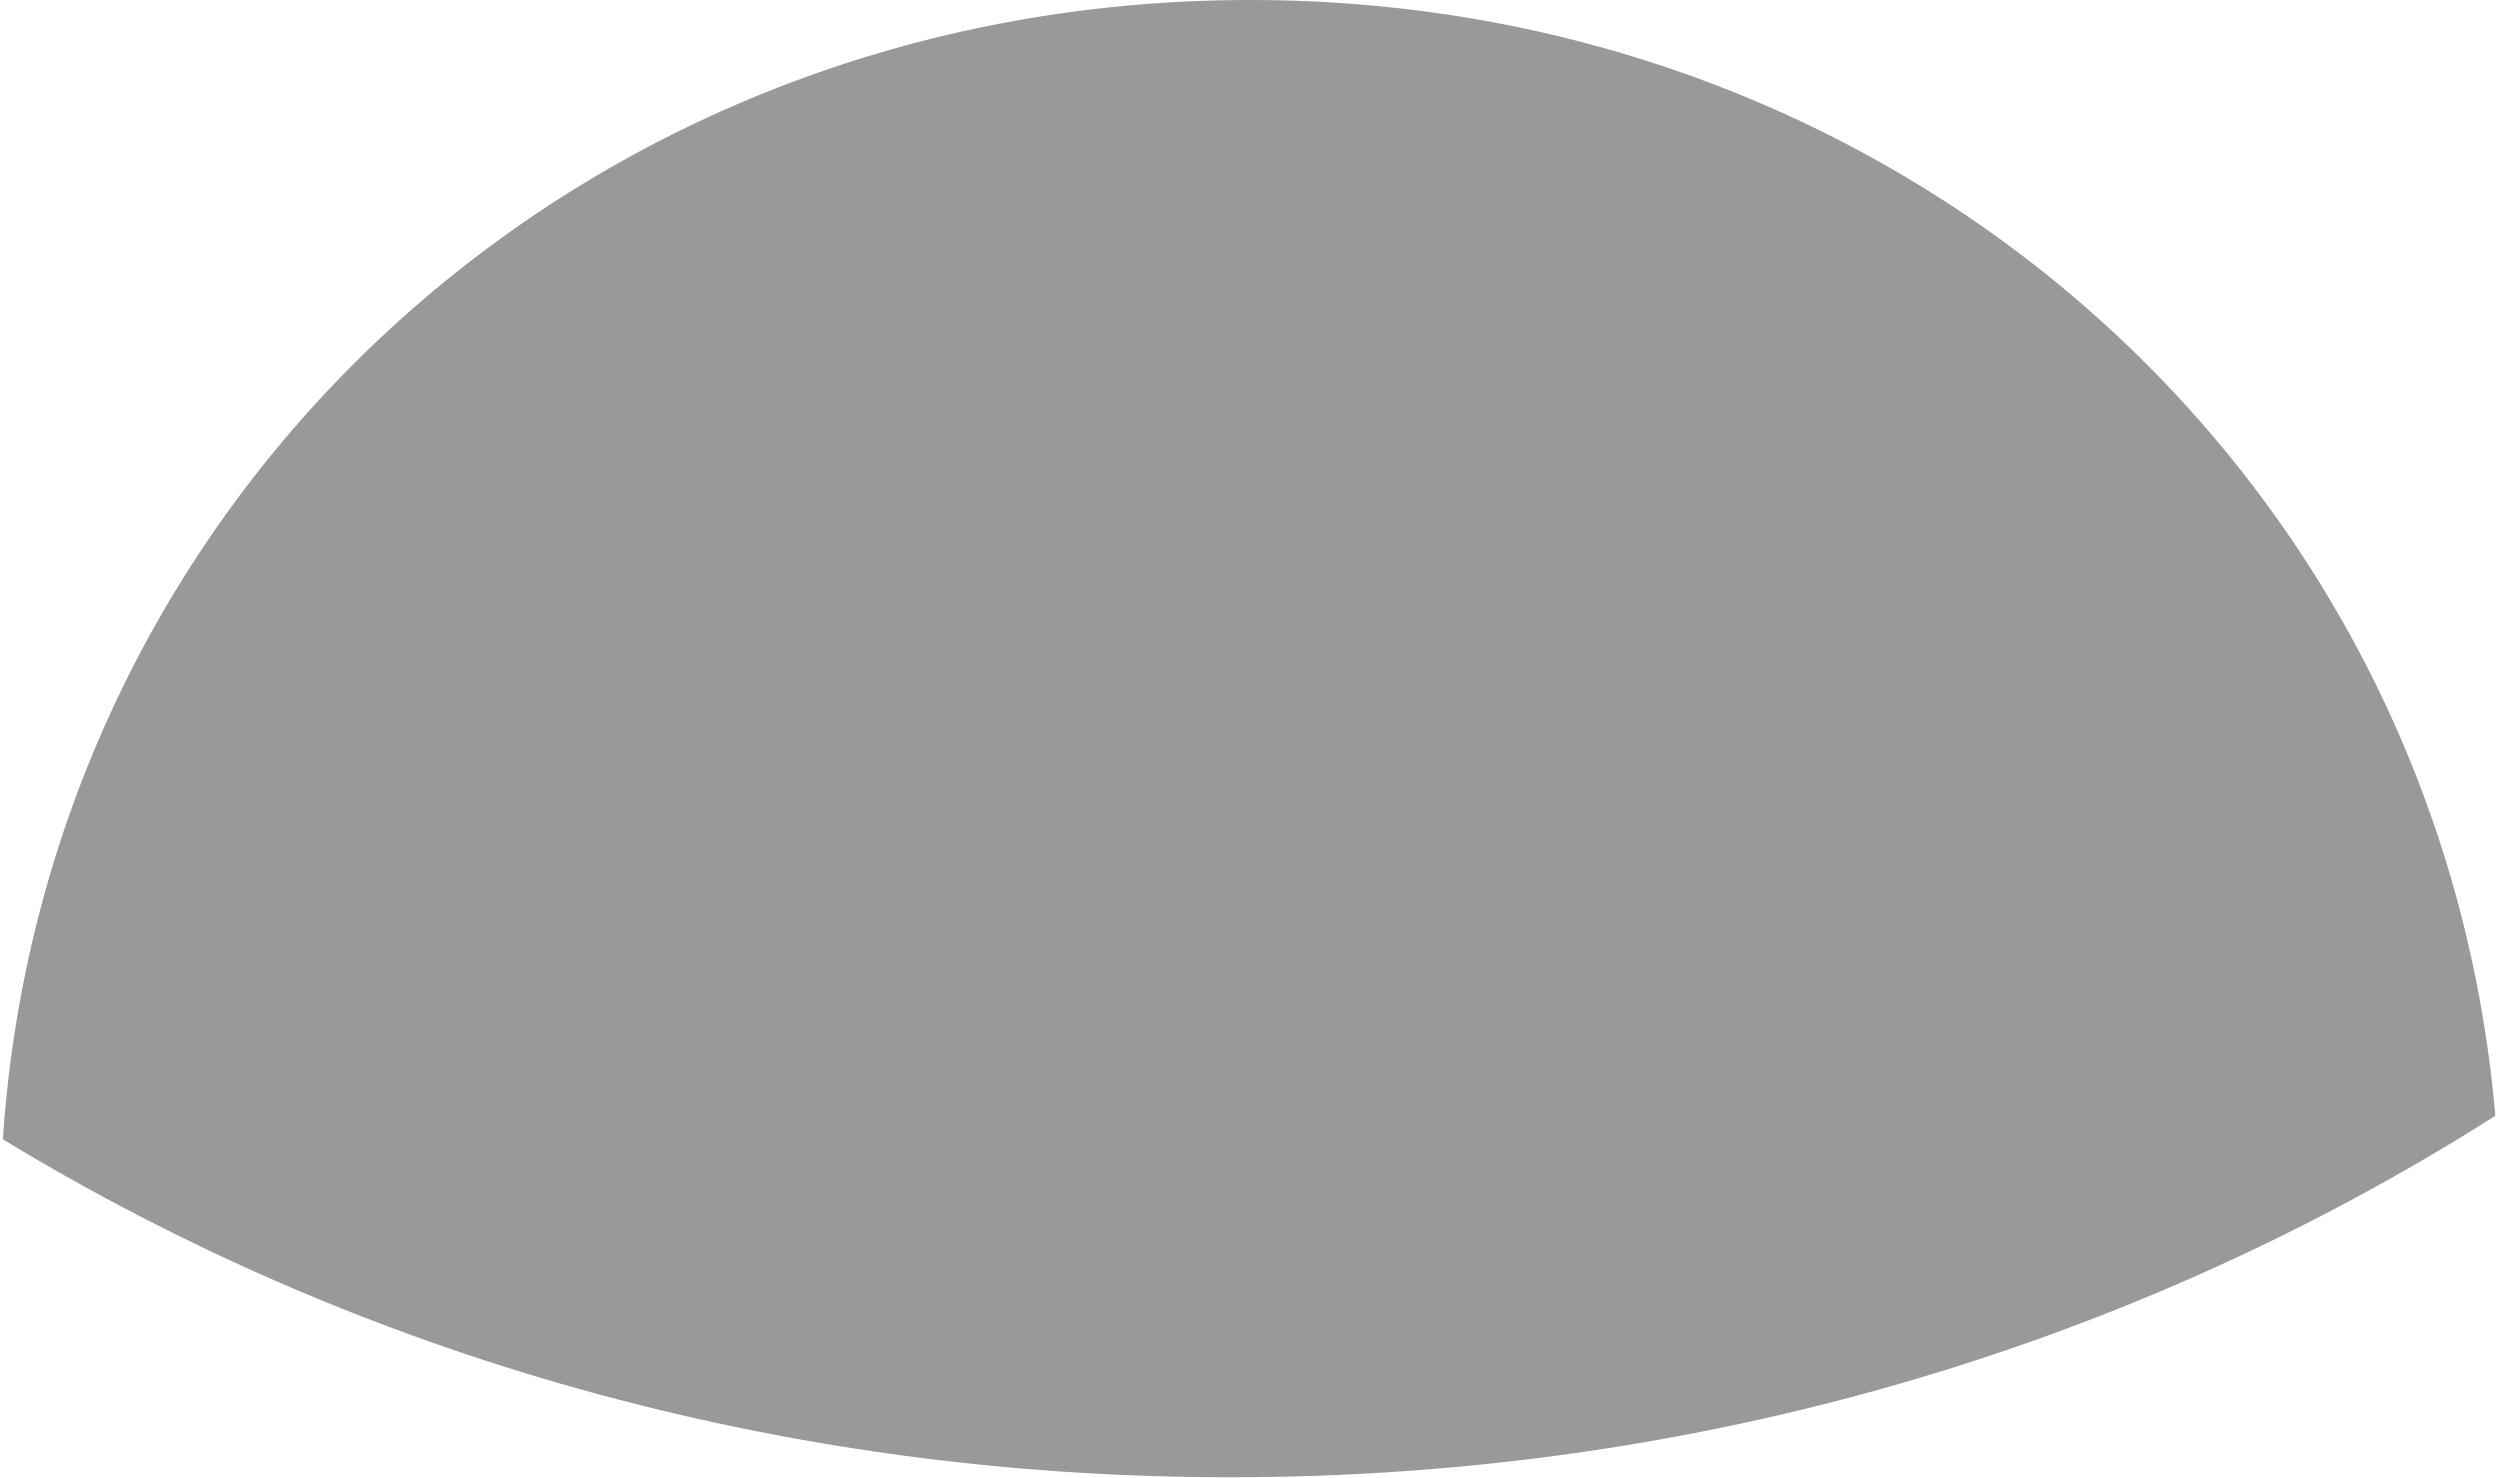
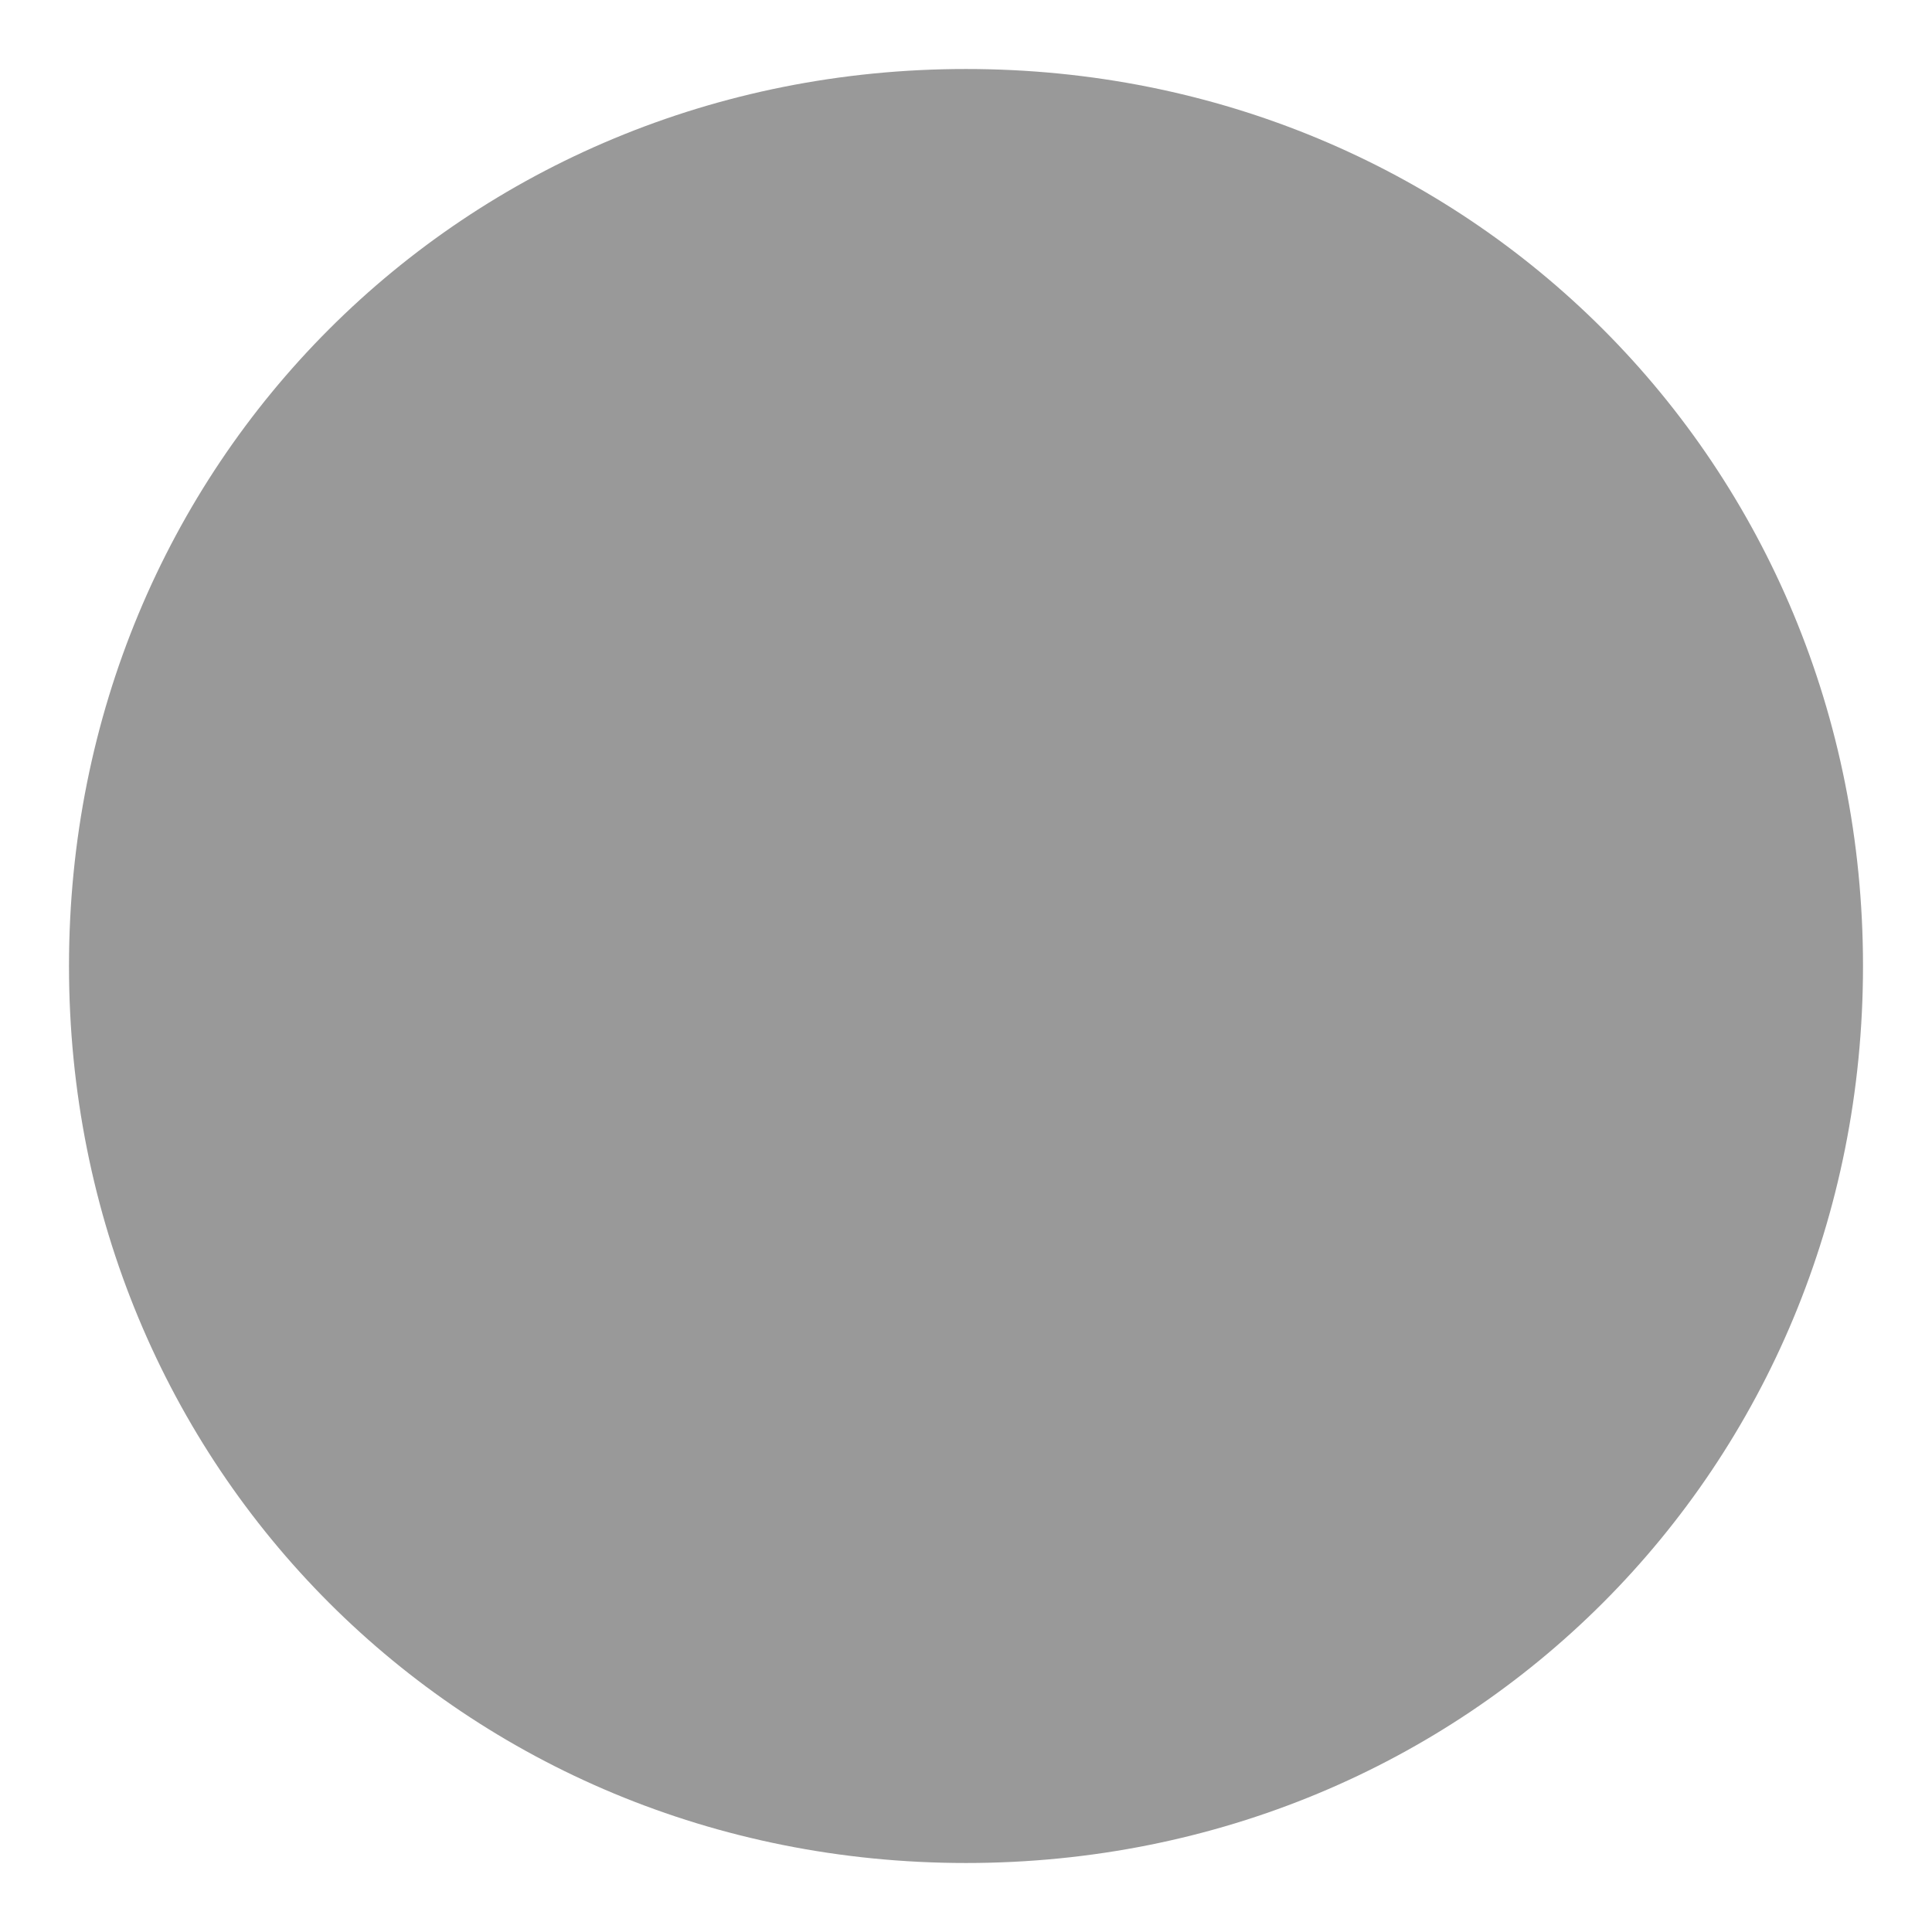
- <svg xmlns="http://www.w3.org/2000/svg" version="1.1" width="22px" height="13px">
-   <g transform="matrix(1 0 0 1 -496 -450 )">
-     <path d="M 11 0  C 16.83 0  21.478 4.248  21.959 9.819  C 18.782 11.837  14.965 13  10.825 13  C 6.829 13  3.135 11.916  0.025 10.026  C 0.407 4.353  5.098 0  11 0  Z " fill-rule="nonzero" fill="#999999" stroke="none" transform="matrix(1 0 0 1 496 450 )" />
+ <svg xmlns="http://www.w3.org/2000/svg" version="1.1" width="14px" height="14px">
+   <g transform="matrix(1 0 0 1 -501 -435 )">
+     <path d="M 508 435.5  C 511.64 435.5  514.5 438.36  514.5 442  C 514.5 445.64  511.64 448.5  508 448.5  C 504.36 448.5  501.5 445.64  501.5 442  C 501.5 438.36  504.36 435.5  508 435.5  Z " fill-rule="nonzero" fill="#999999" stroke="none" />
  </g>
</svg>
